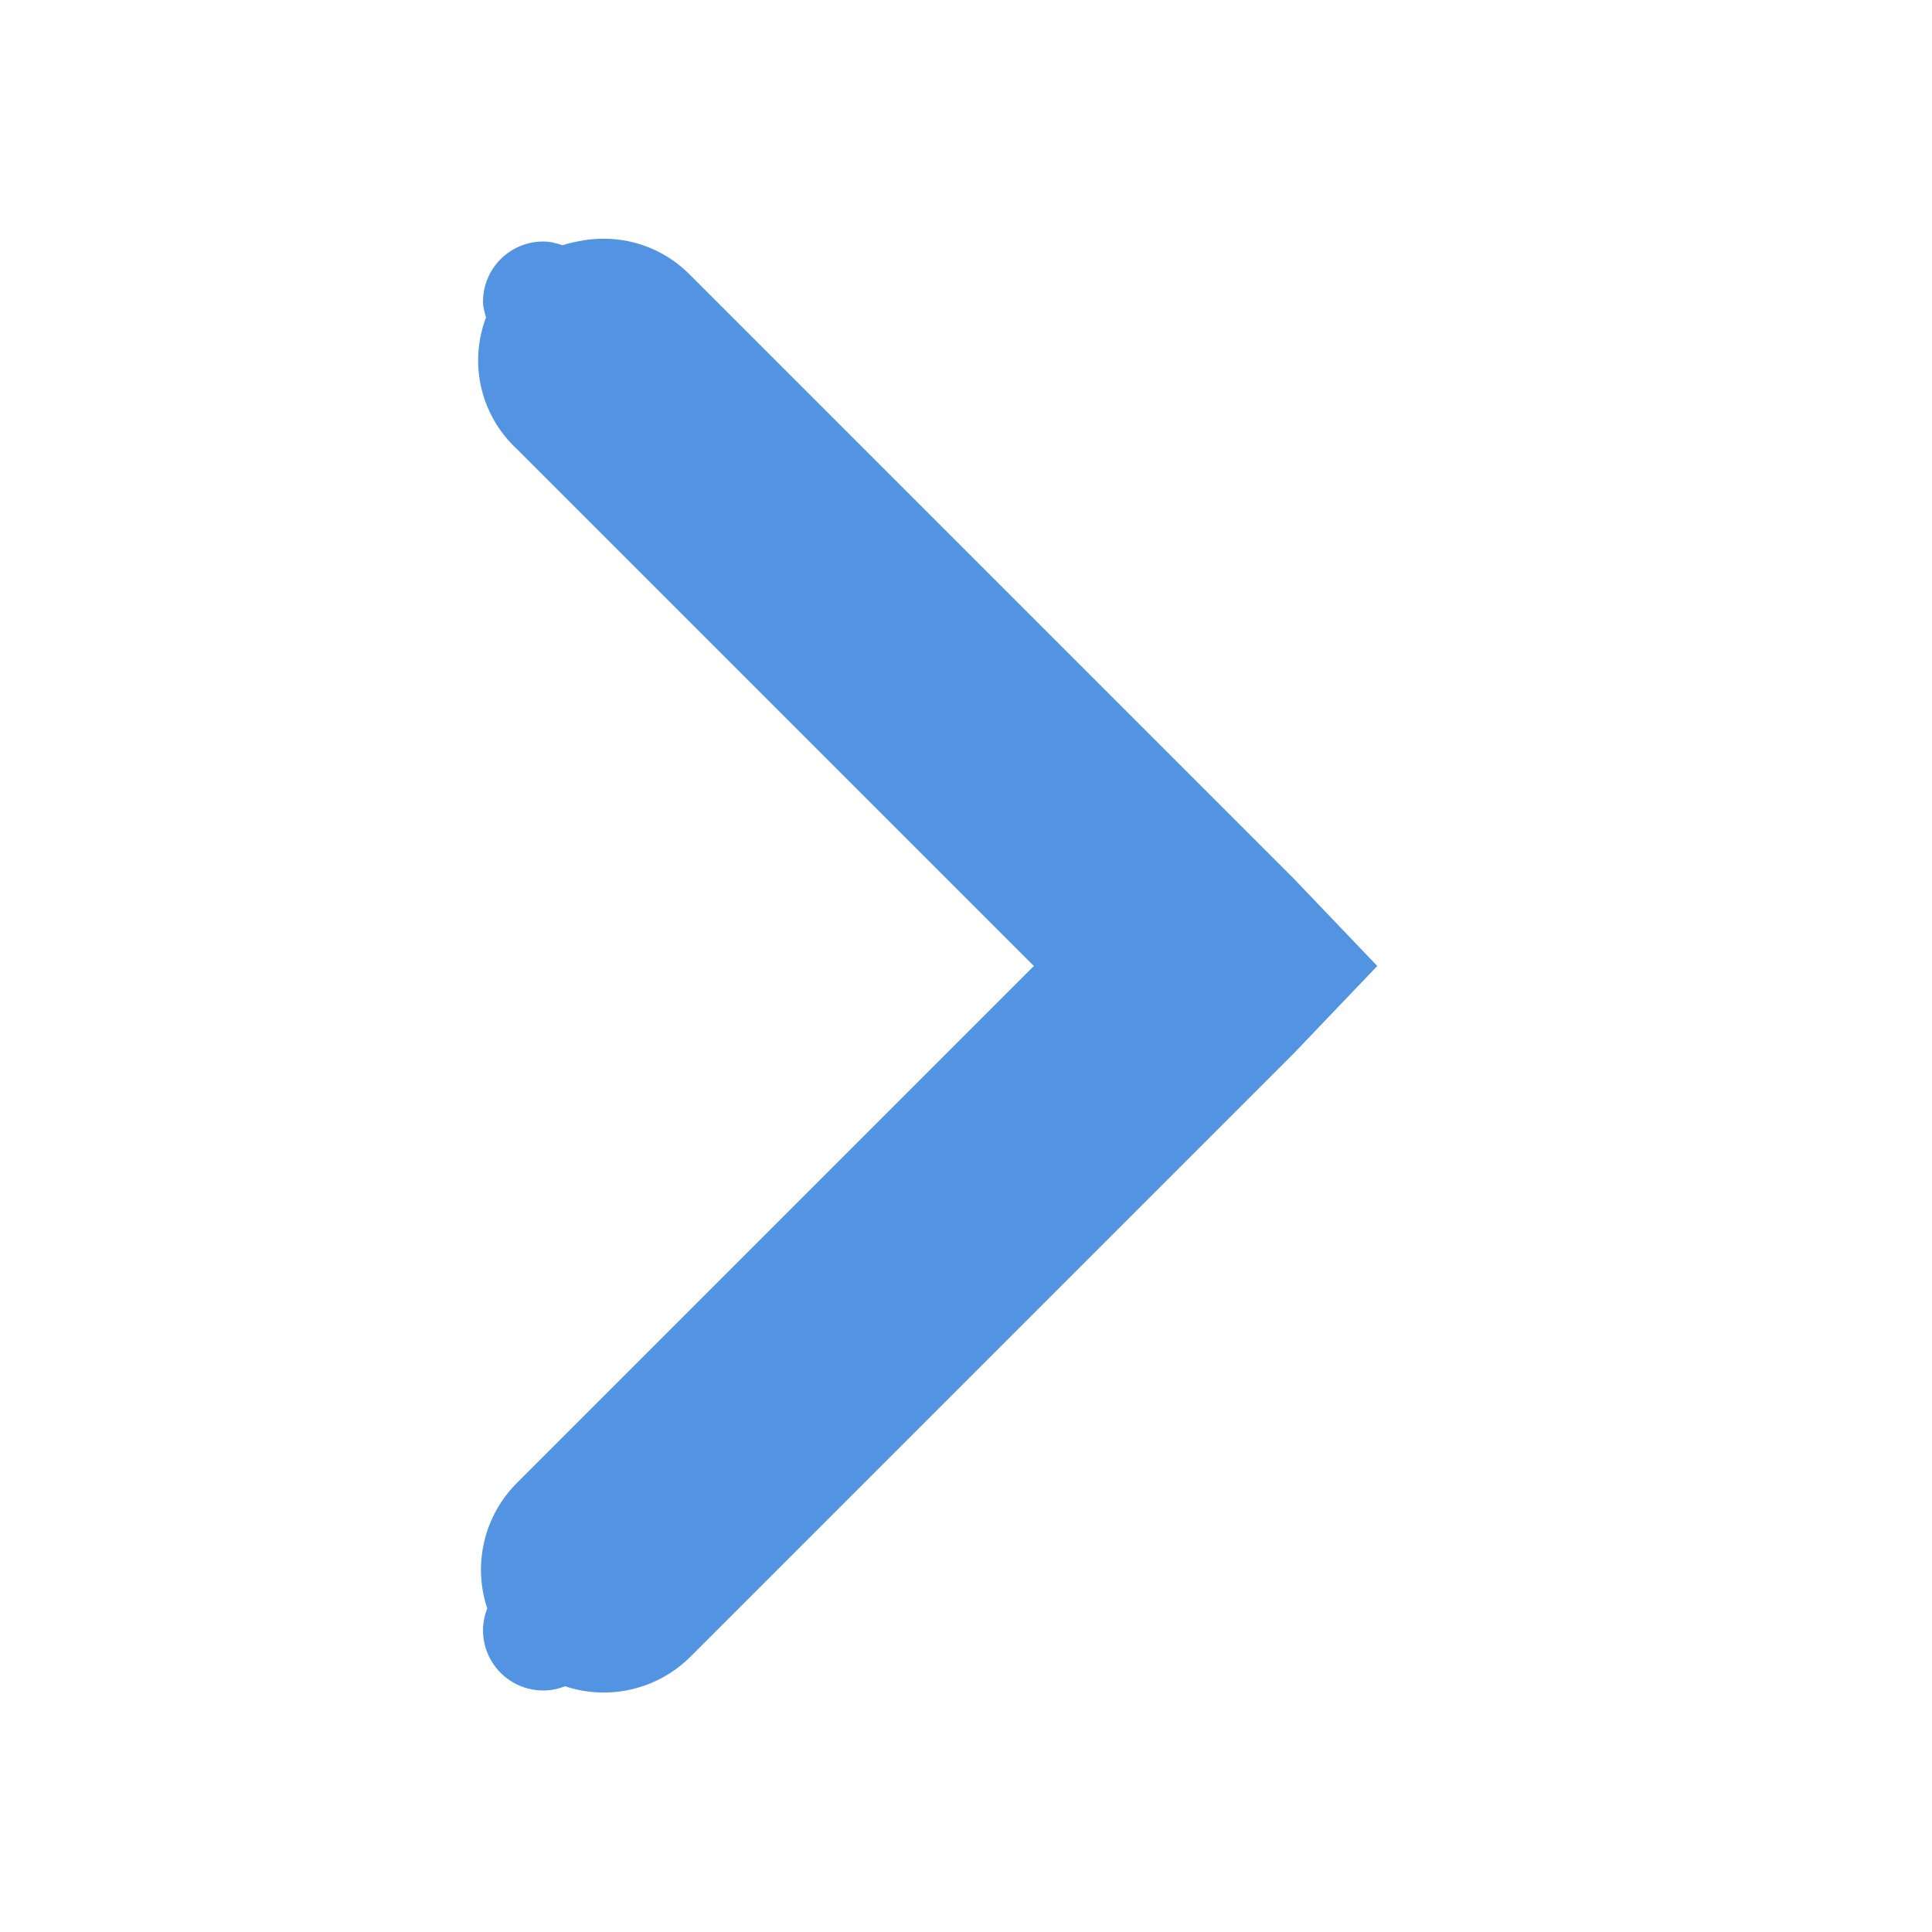
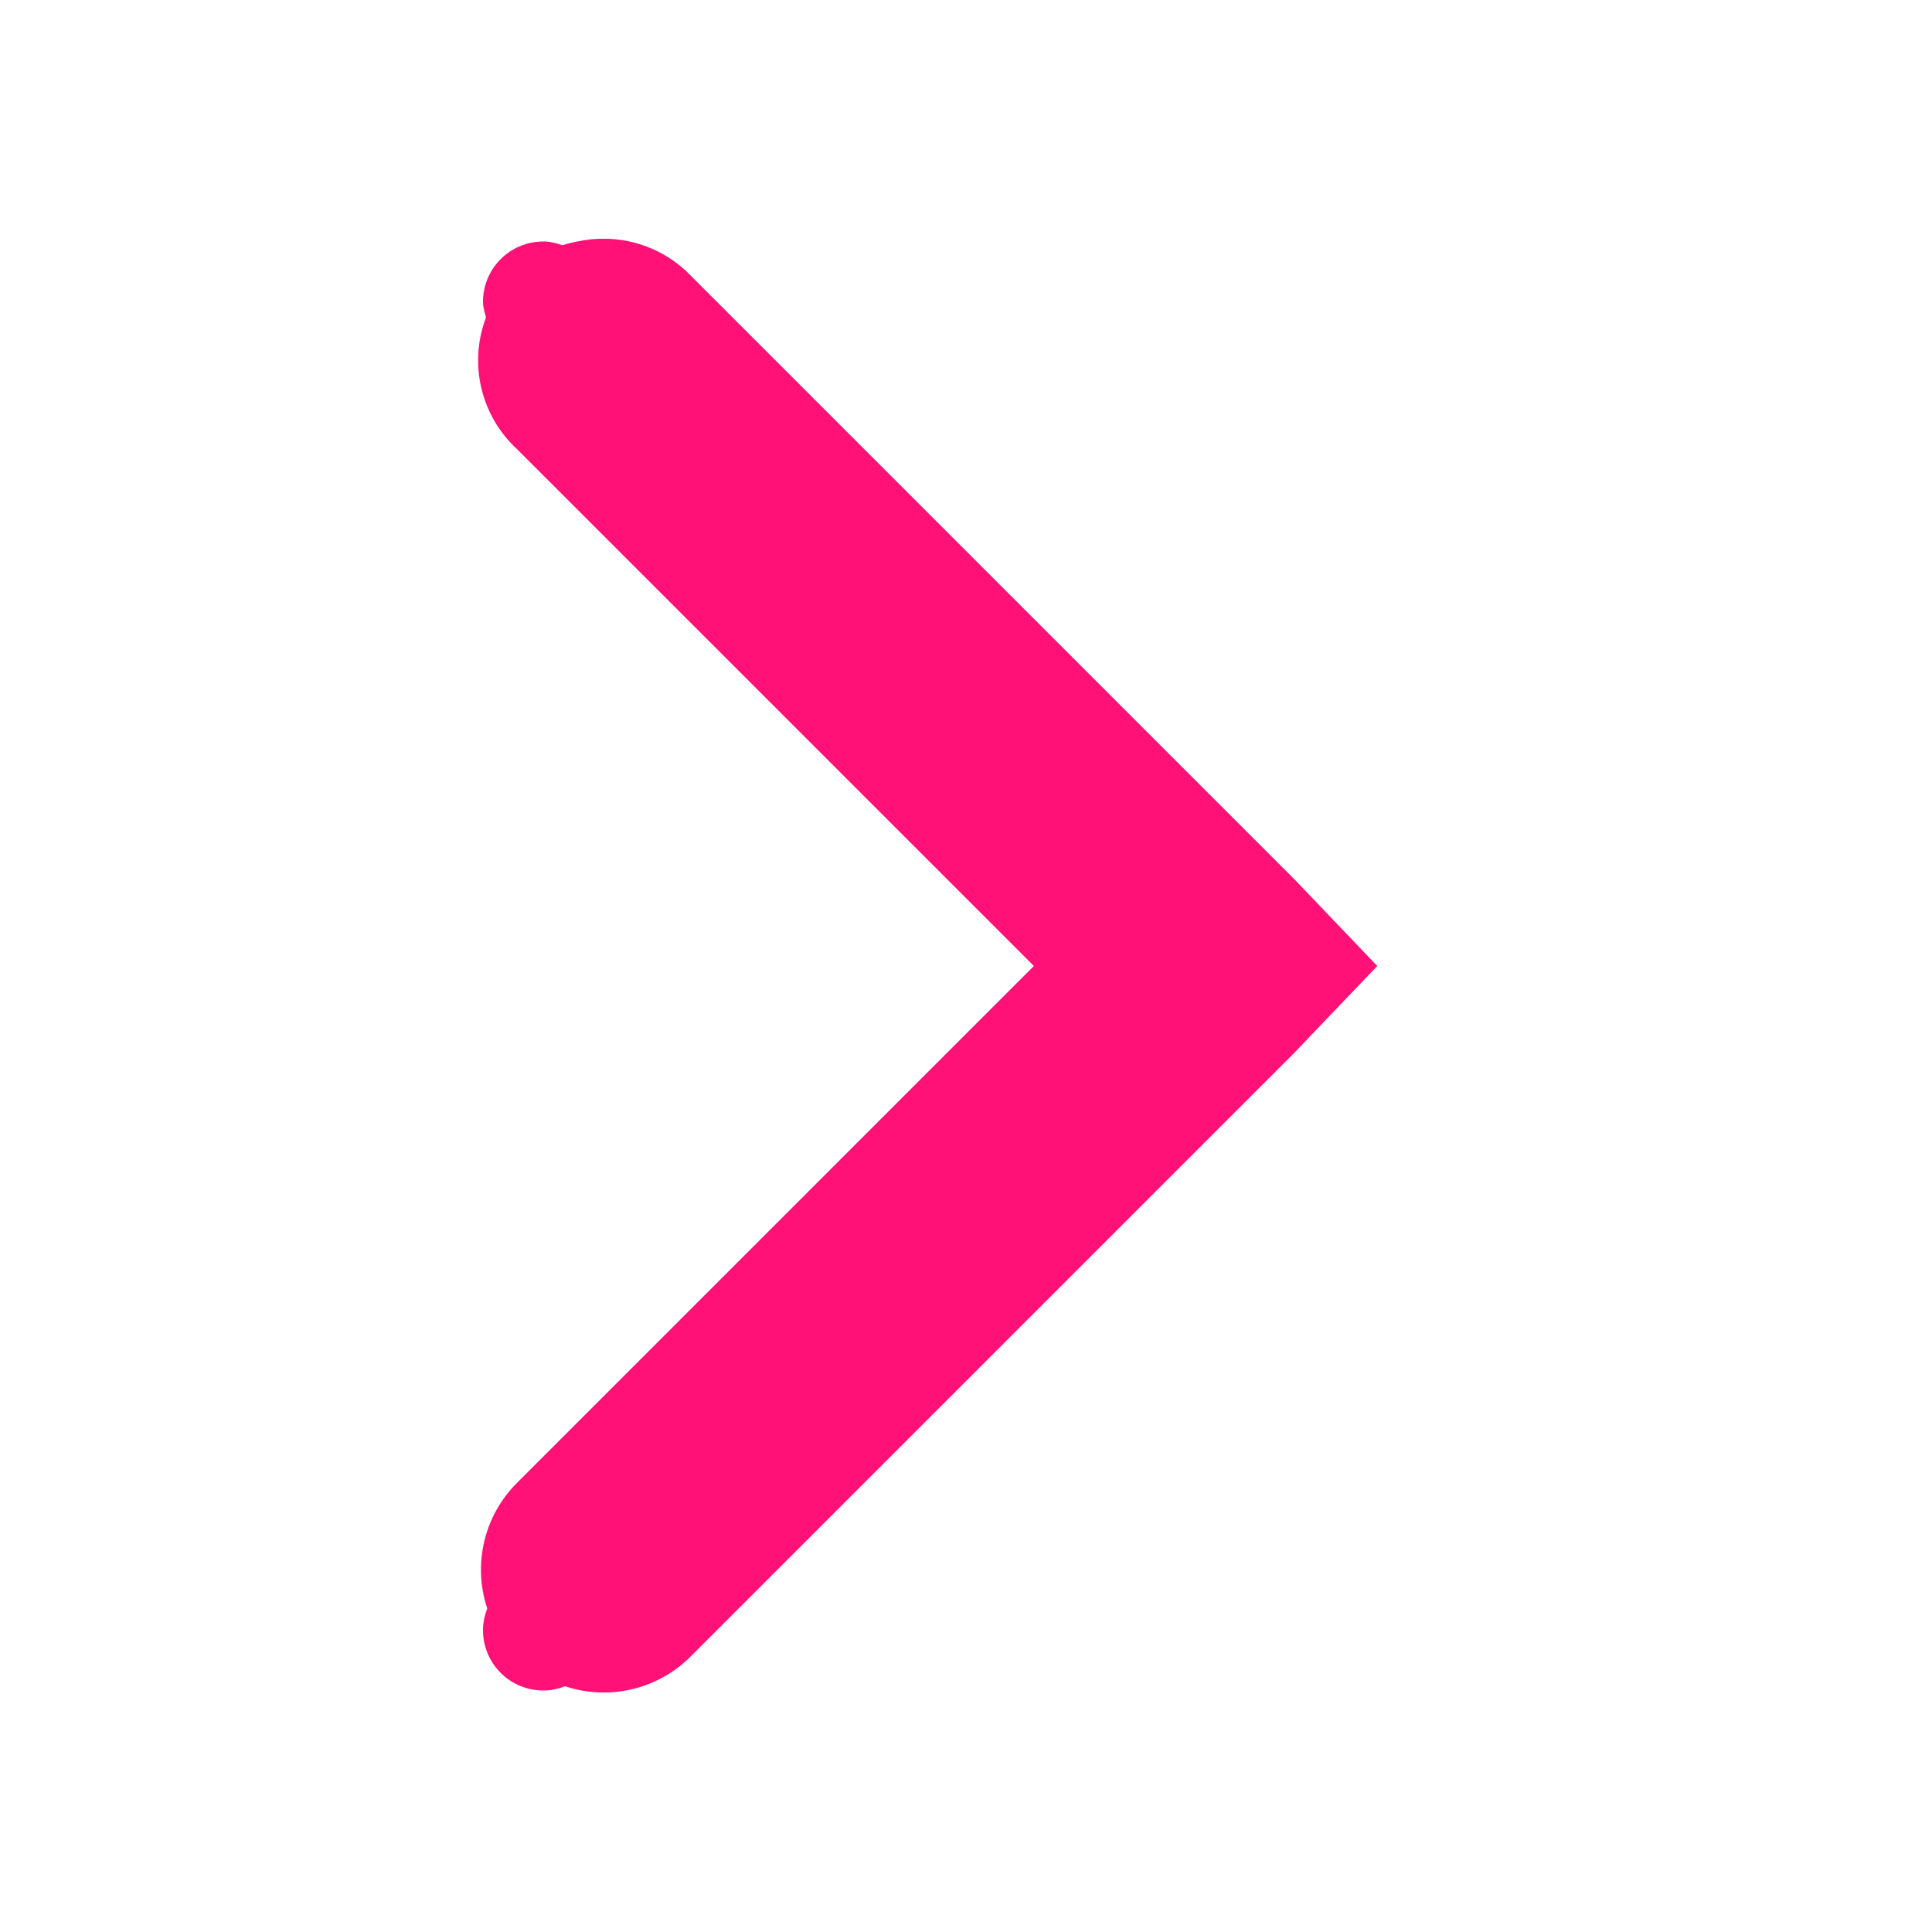
<svg xmlns="http://www.w3.org/2000/svg" xmlns:ns1="http://www.openswatchbook.org/uri/2009/osb" xmlns:xlink="http://www.w3.org/1999/xlink" height="16" id="svg7384" version="1.1" width="16">
  <defs id="defs7386">
    <linearGradient id="selected_bg_color" ns1:paint="solid">
-       <stop style="stop-color:#5294e2;stop-opacity:1;" offset="0" id="stop4149" />
+       <stop style="stop-color:#FF1177;stop-opacity:1;" offset="0" id="stop4149" />
    </linearGradient>
    <linearGradient xlink:href="#selected_bg_color" id="linearGradient4151" x1="328.683" y1="748.976" x2="328.683" y2="761.017" gradientUnits="userSpaceOnUse" gradientTransform="translate(-321.0002,-747)" />
  </defs>
  <g id="layer9" style="display:inline" transform="translate(-321.0002,-747)" />
  <g id="layer10" transform="translate(-321.0002,-747)" />
  <g id="layer11" transform="translate(-321.0002,-747)" />
  <g id="layer13" transform="translate(-321.0002,-747)" />
  <g id="layer14" transform="translate(-321.0002,-747)" />
  <g id="layer15" style="display:inline" transform="translate(-321.0002,-747)" />
  <g id="g71291" style="display:inline" transform="translate(-321.0002,-747)" />
  <g id="g4953" style="display:inline" transform="translate(-321.0002,-747)" />
  <g id="layer12" style="display:inline" transform="translate(-321.0002,-747)">
    <path style="font-size:medium;font-style:normal;font-variant:normal;font-weight:normal;font-stretch:normal;text-indent:0;text-align:start;text-decoration:none;line-height:normal;letter-spacing:normal;word-spacing:normal;text-transform:none;direction:ltr;block-progression:tb;writing-mode:lr-tb;text-anchor:start;baseline-shift:baseline;color:#000000;fill:url(#linearGradient4151);fill-opacity:1;stroke:none;stroke-width:2;marker:none;visibility:visible;display:inline;overflow:visible;enable-background:accumulate;font-family:Sans;-inkscape-font-specification:Sans" d="M 5.002 1.977 A 1 1 0 0 0 4.781 2 A 1 1 0 0 0 4.658 2.031 C 4.608 2.014 4.556 2 4.5 2 C 4.223 2 4 2.223 4 2.5 C 4 2.546 4.014 2.587 4.025 2.629 A 1 1 0 0 0 4.281 3.719 L 8.562 8 L 4.281 12.281 A 1.016 1.016 0 0 0 4.035 13.32 C 4.014 13.376 4 13.436 4 13.5 C 4 13.777 4.223 14 4.5 14 C 4.564 14 4.624 13.986 4.68 13.965 A 1.016 1.016 0 0 0 5.719 13.719 L 10.719 8.719 L 11.406 8 L 10.719 7.281 L 5.719 2.281 A 1 1 0 0 0 5.002 1.977 z " transform="translate(321.0002,747)" id="path8460" />
  </g>
</svg>
